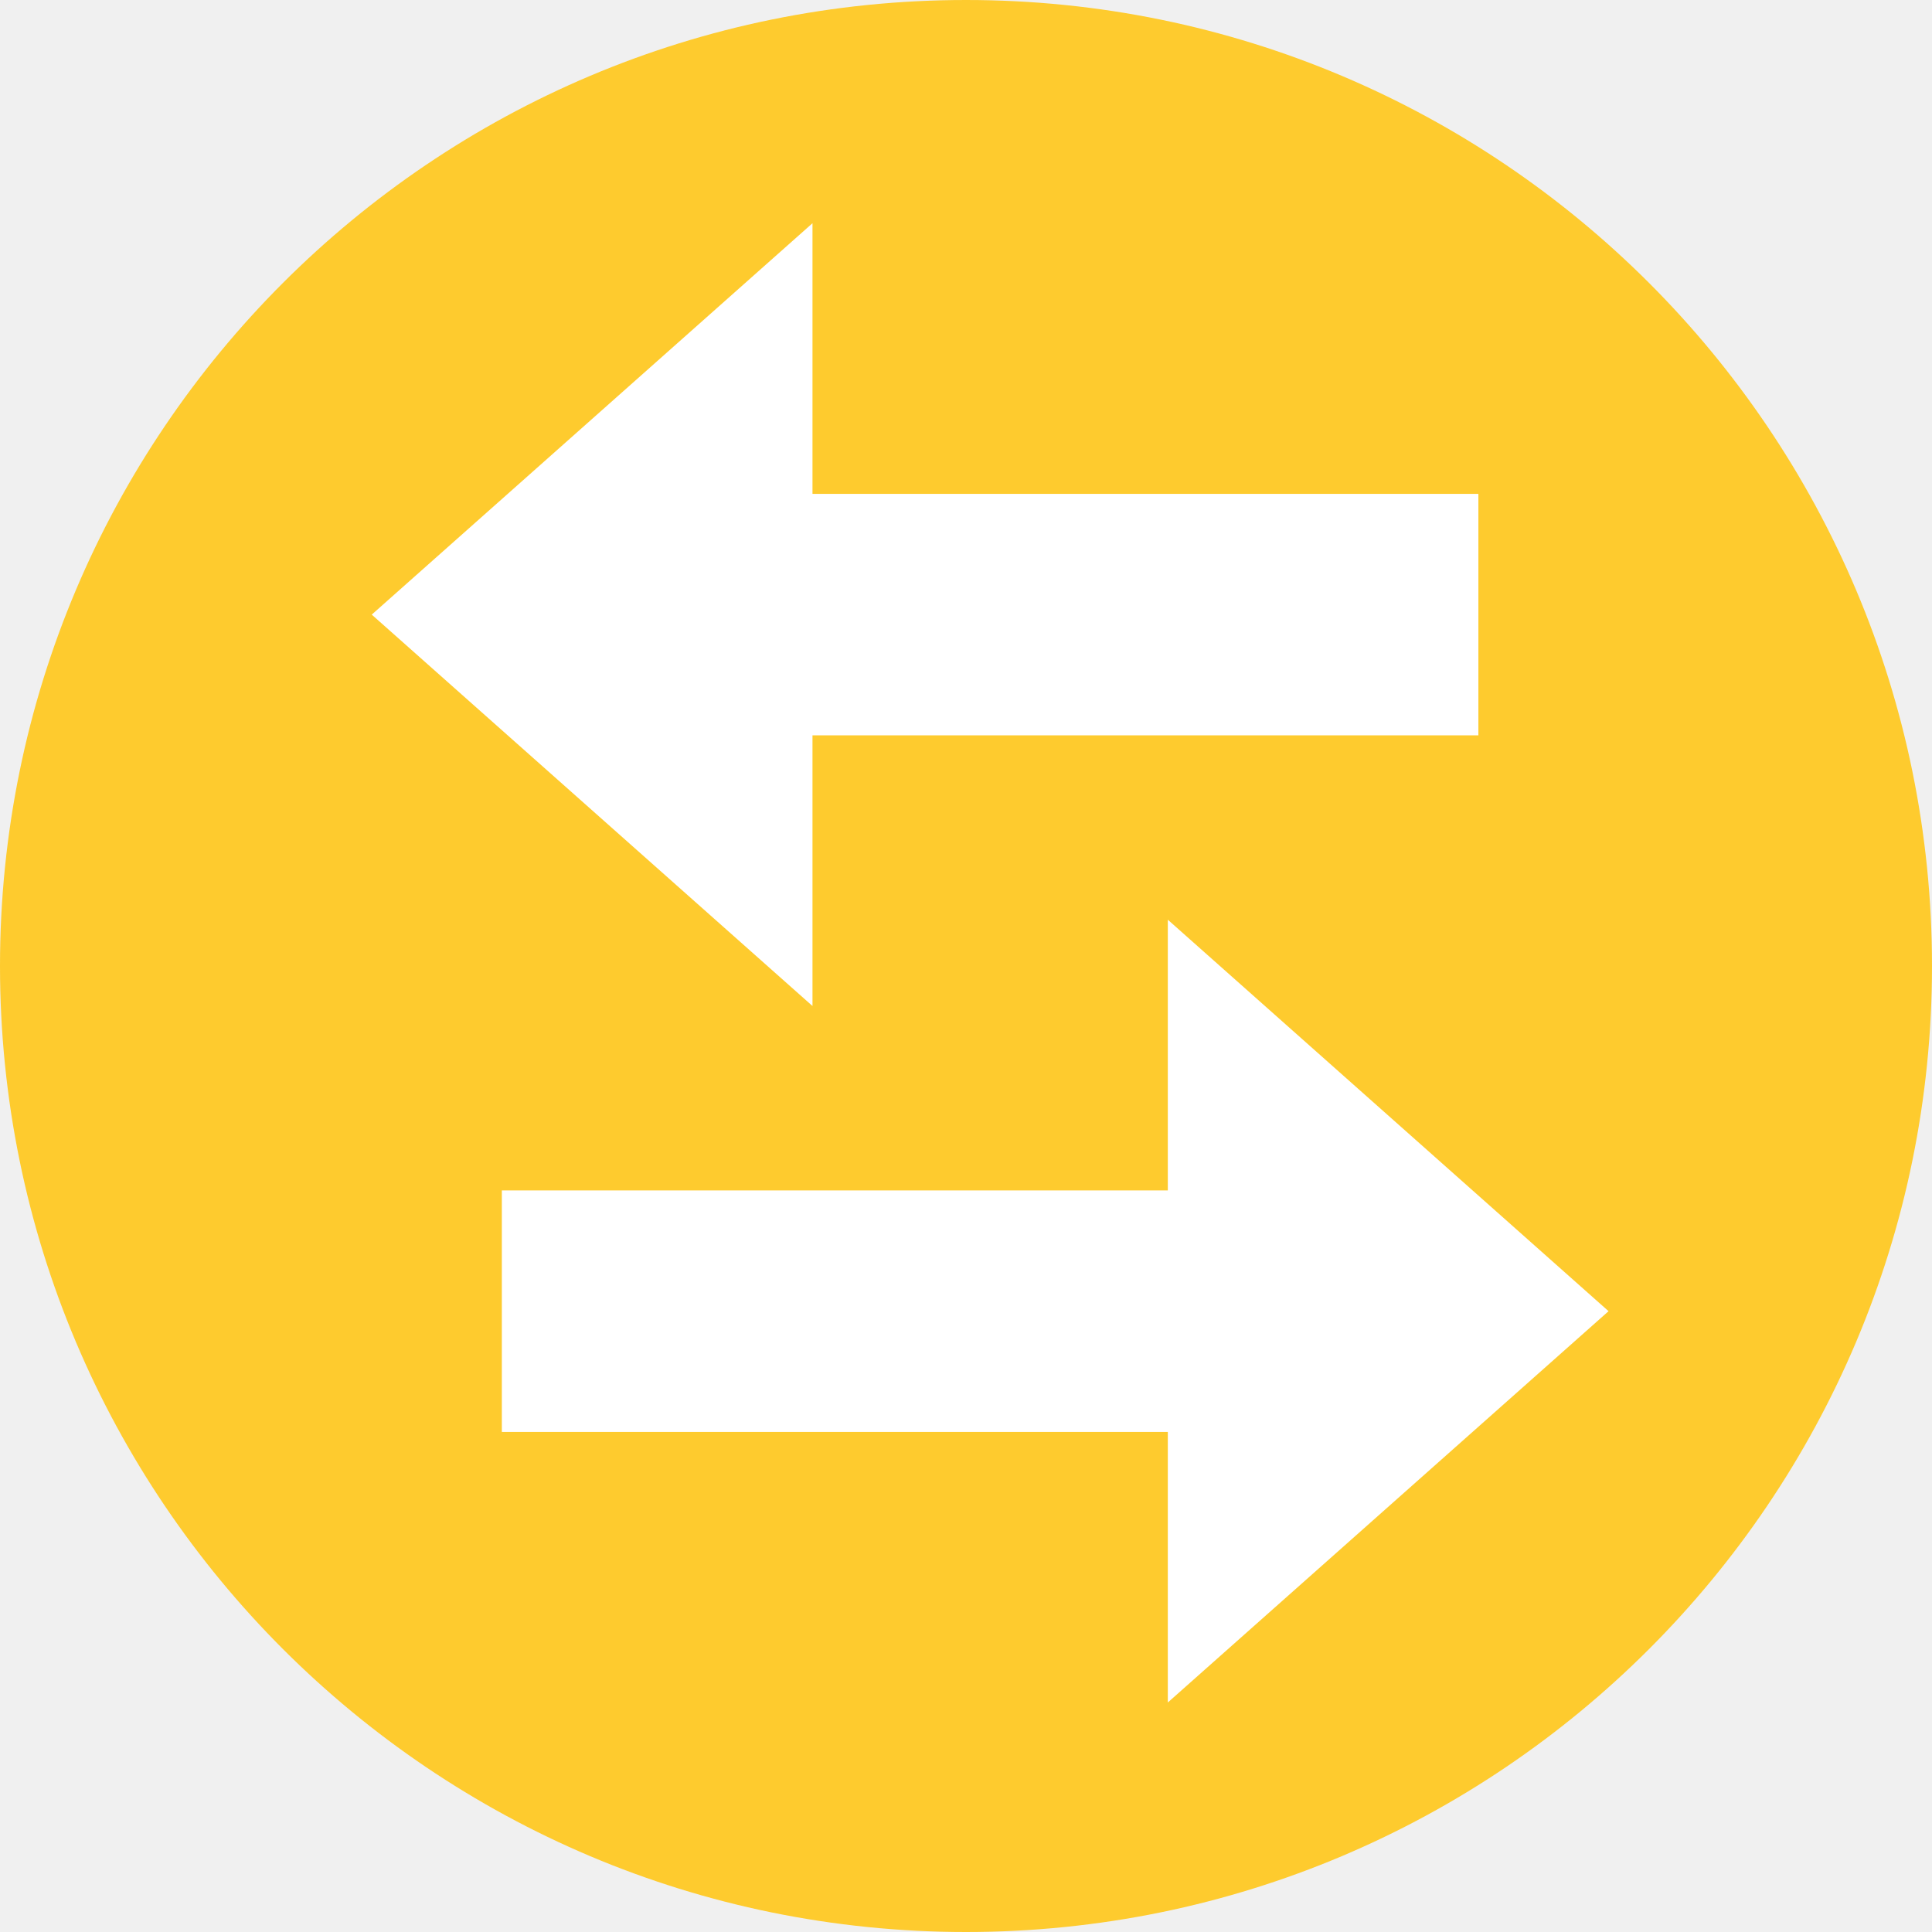
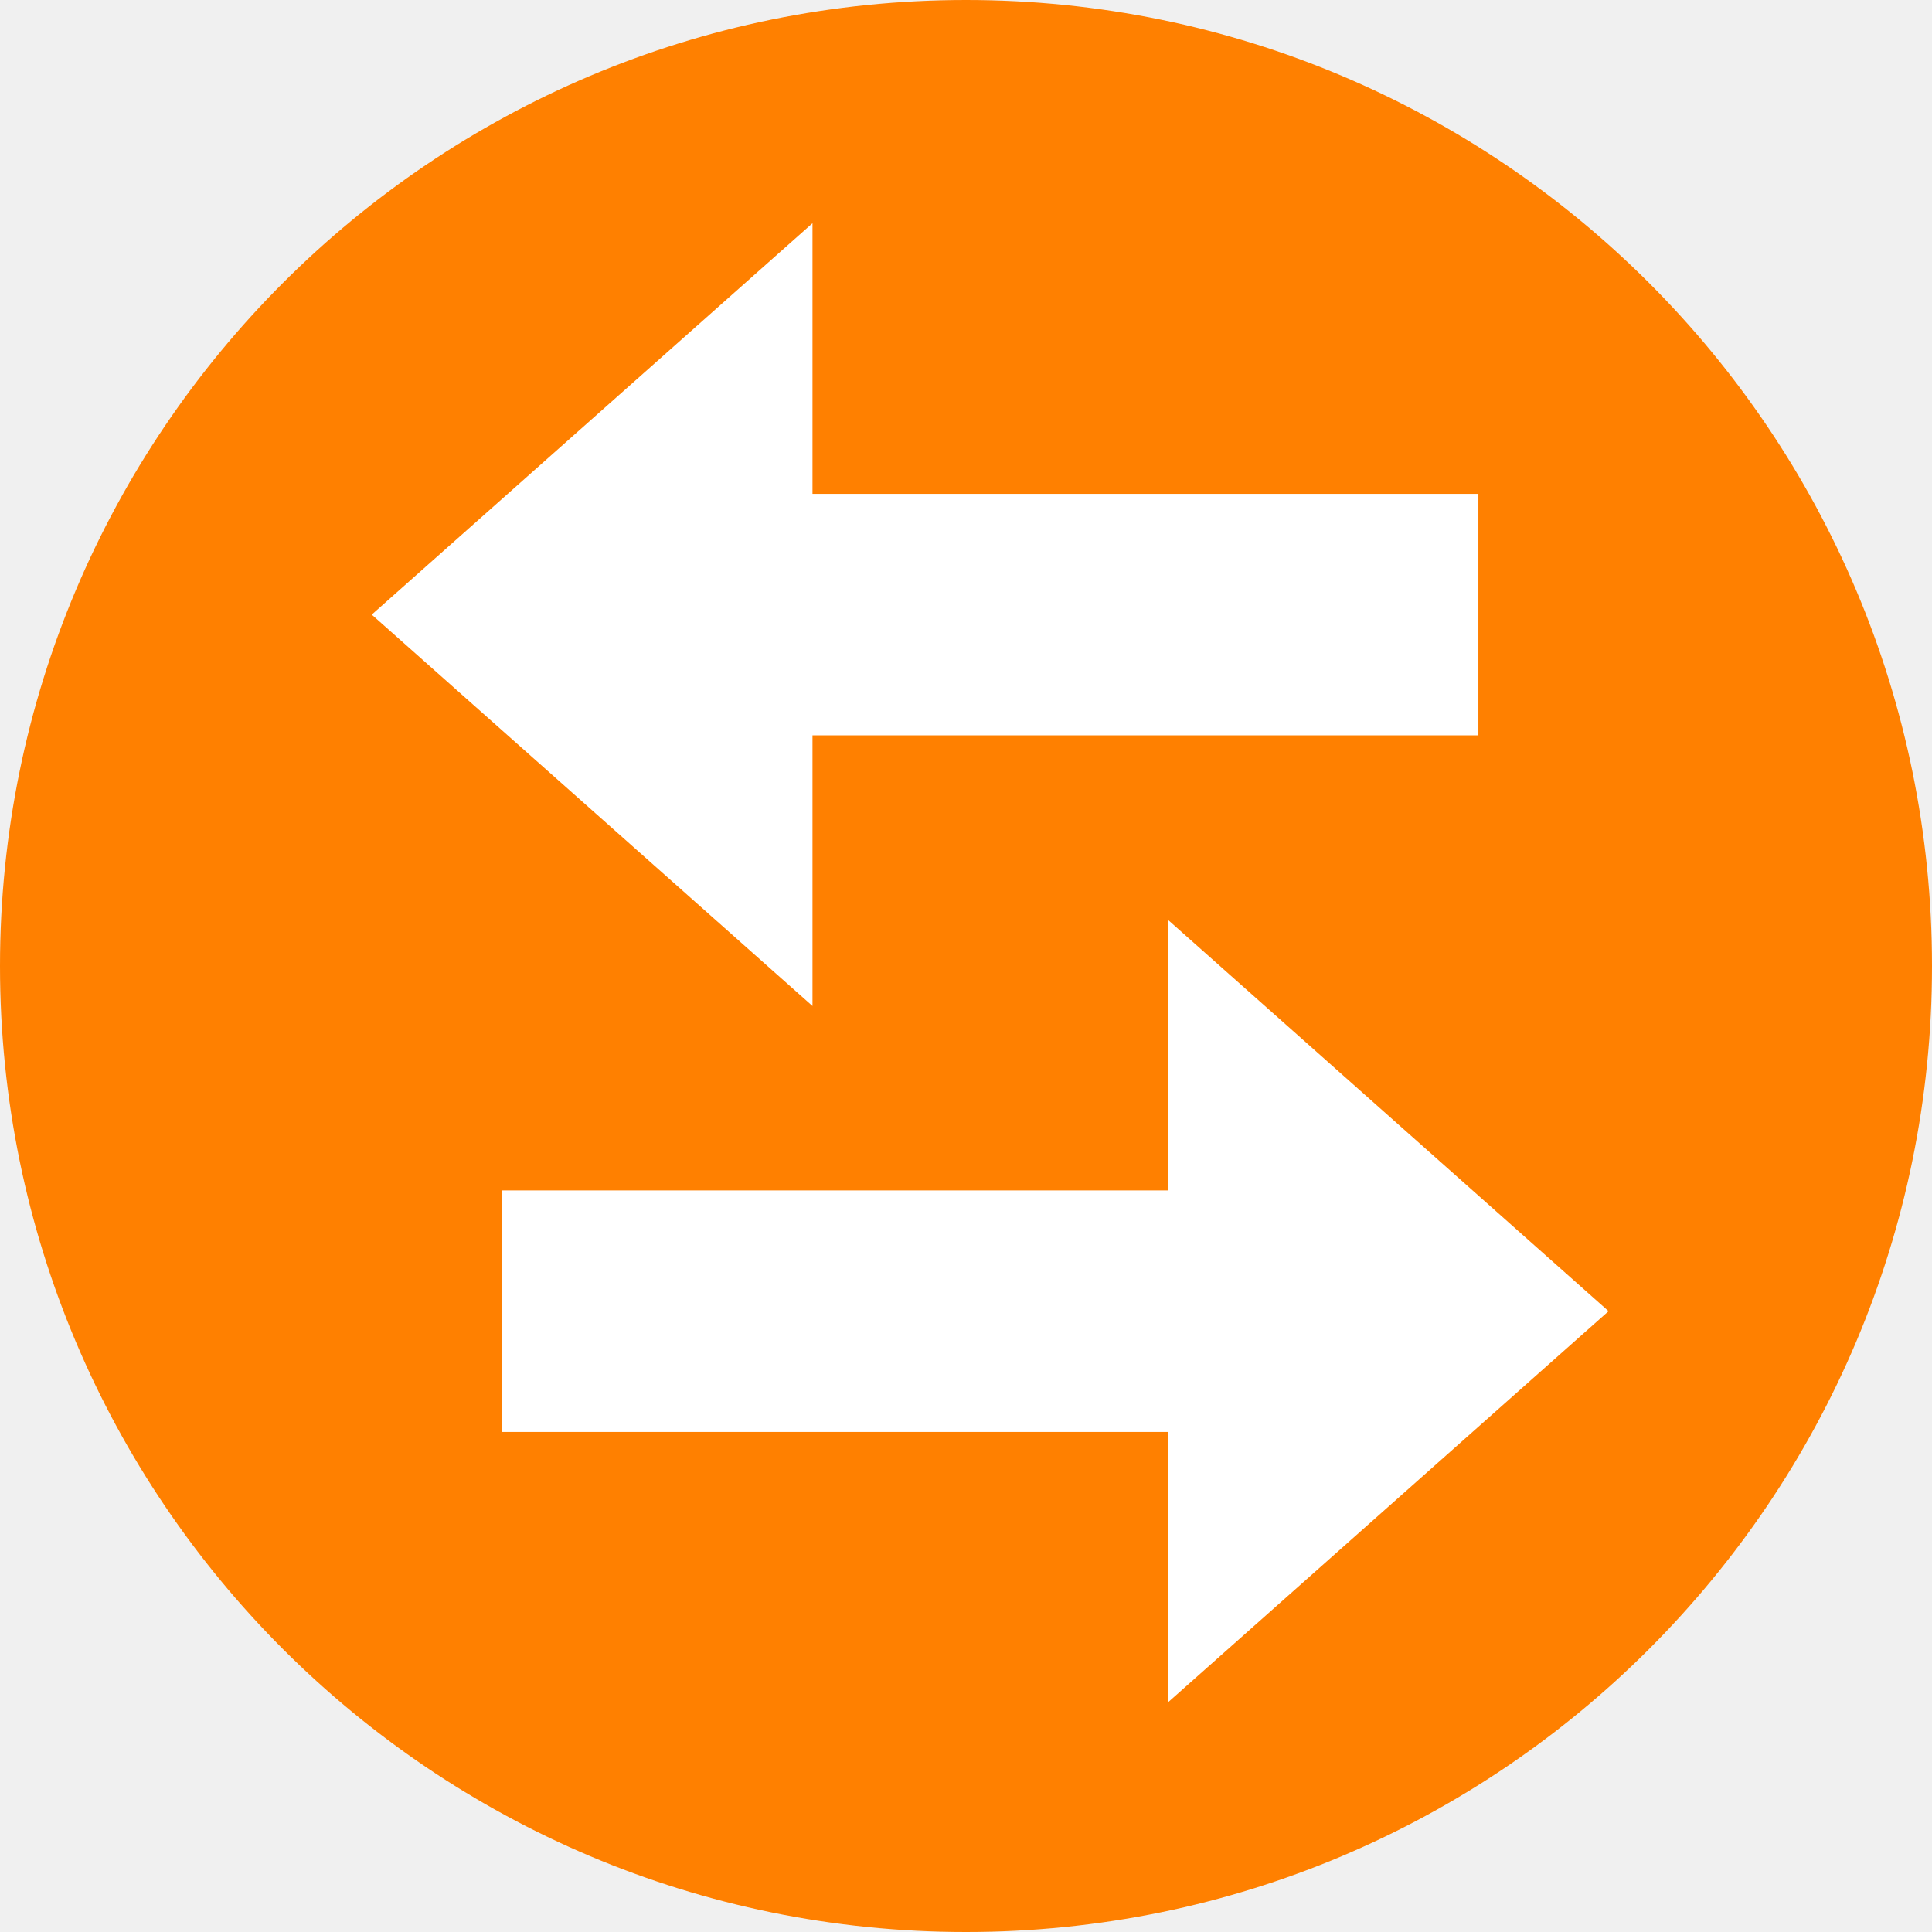
<svg xmlns="http://www.w3.org/2000/svg" width="24" height="24">
  <g>
-     <circle id="svg_25" r="12" cy="12" cx="12" fill="#FECB2E" />
+     <circle id="svg_25" r="12" cy="12" cx="12" fill="#FF8000" />
    <g id="svg_26">
      <polygon id="svg_27" points="10.093,9.135 18.365,9.135 18.365,6.135 10.093,6.135 10.093,2.773 4.618,7.635 10.093,12.497 " fill="#FFFFFF" />
      <polygon id="svg_28" points="19.982,16.288 14.507,11.425 14.507,14.788 6.234,14.788 6.234,17.788 14.507,17.788 14.507,21.149 " fill="#FFFFFF" />
    </g>
  </g>
</svg>
